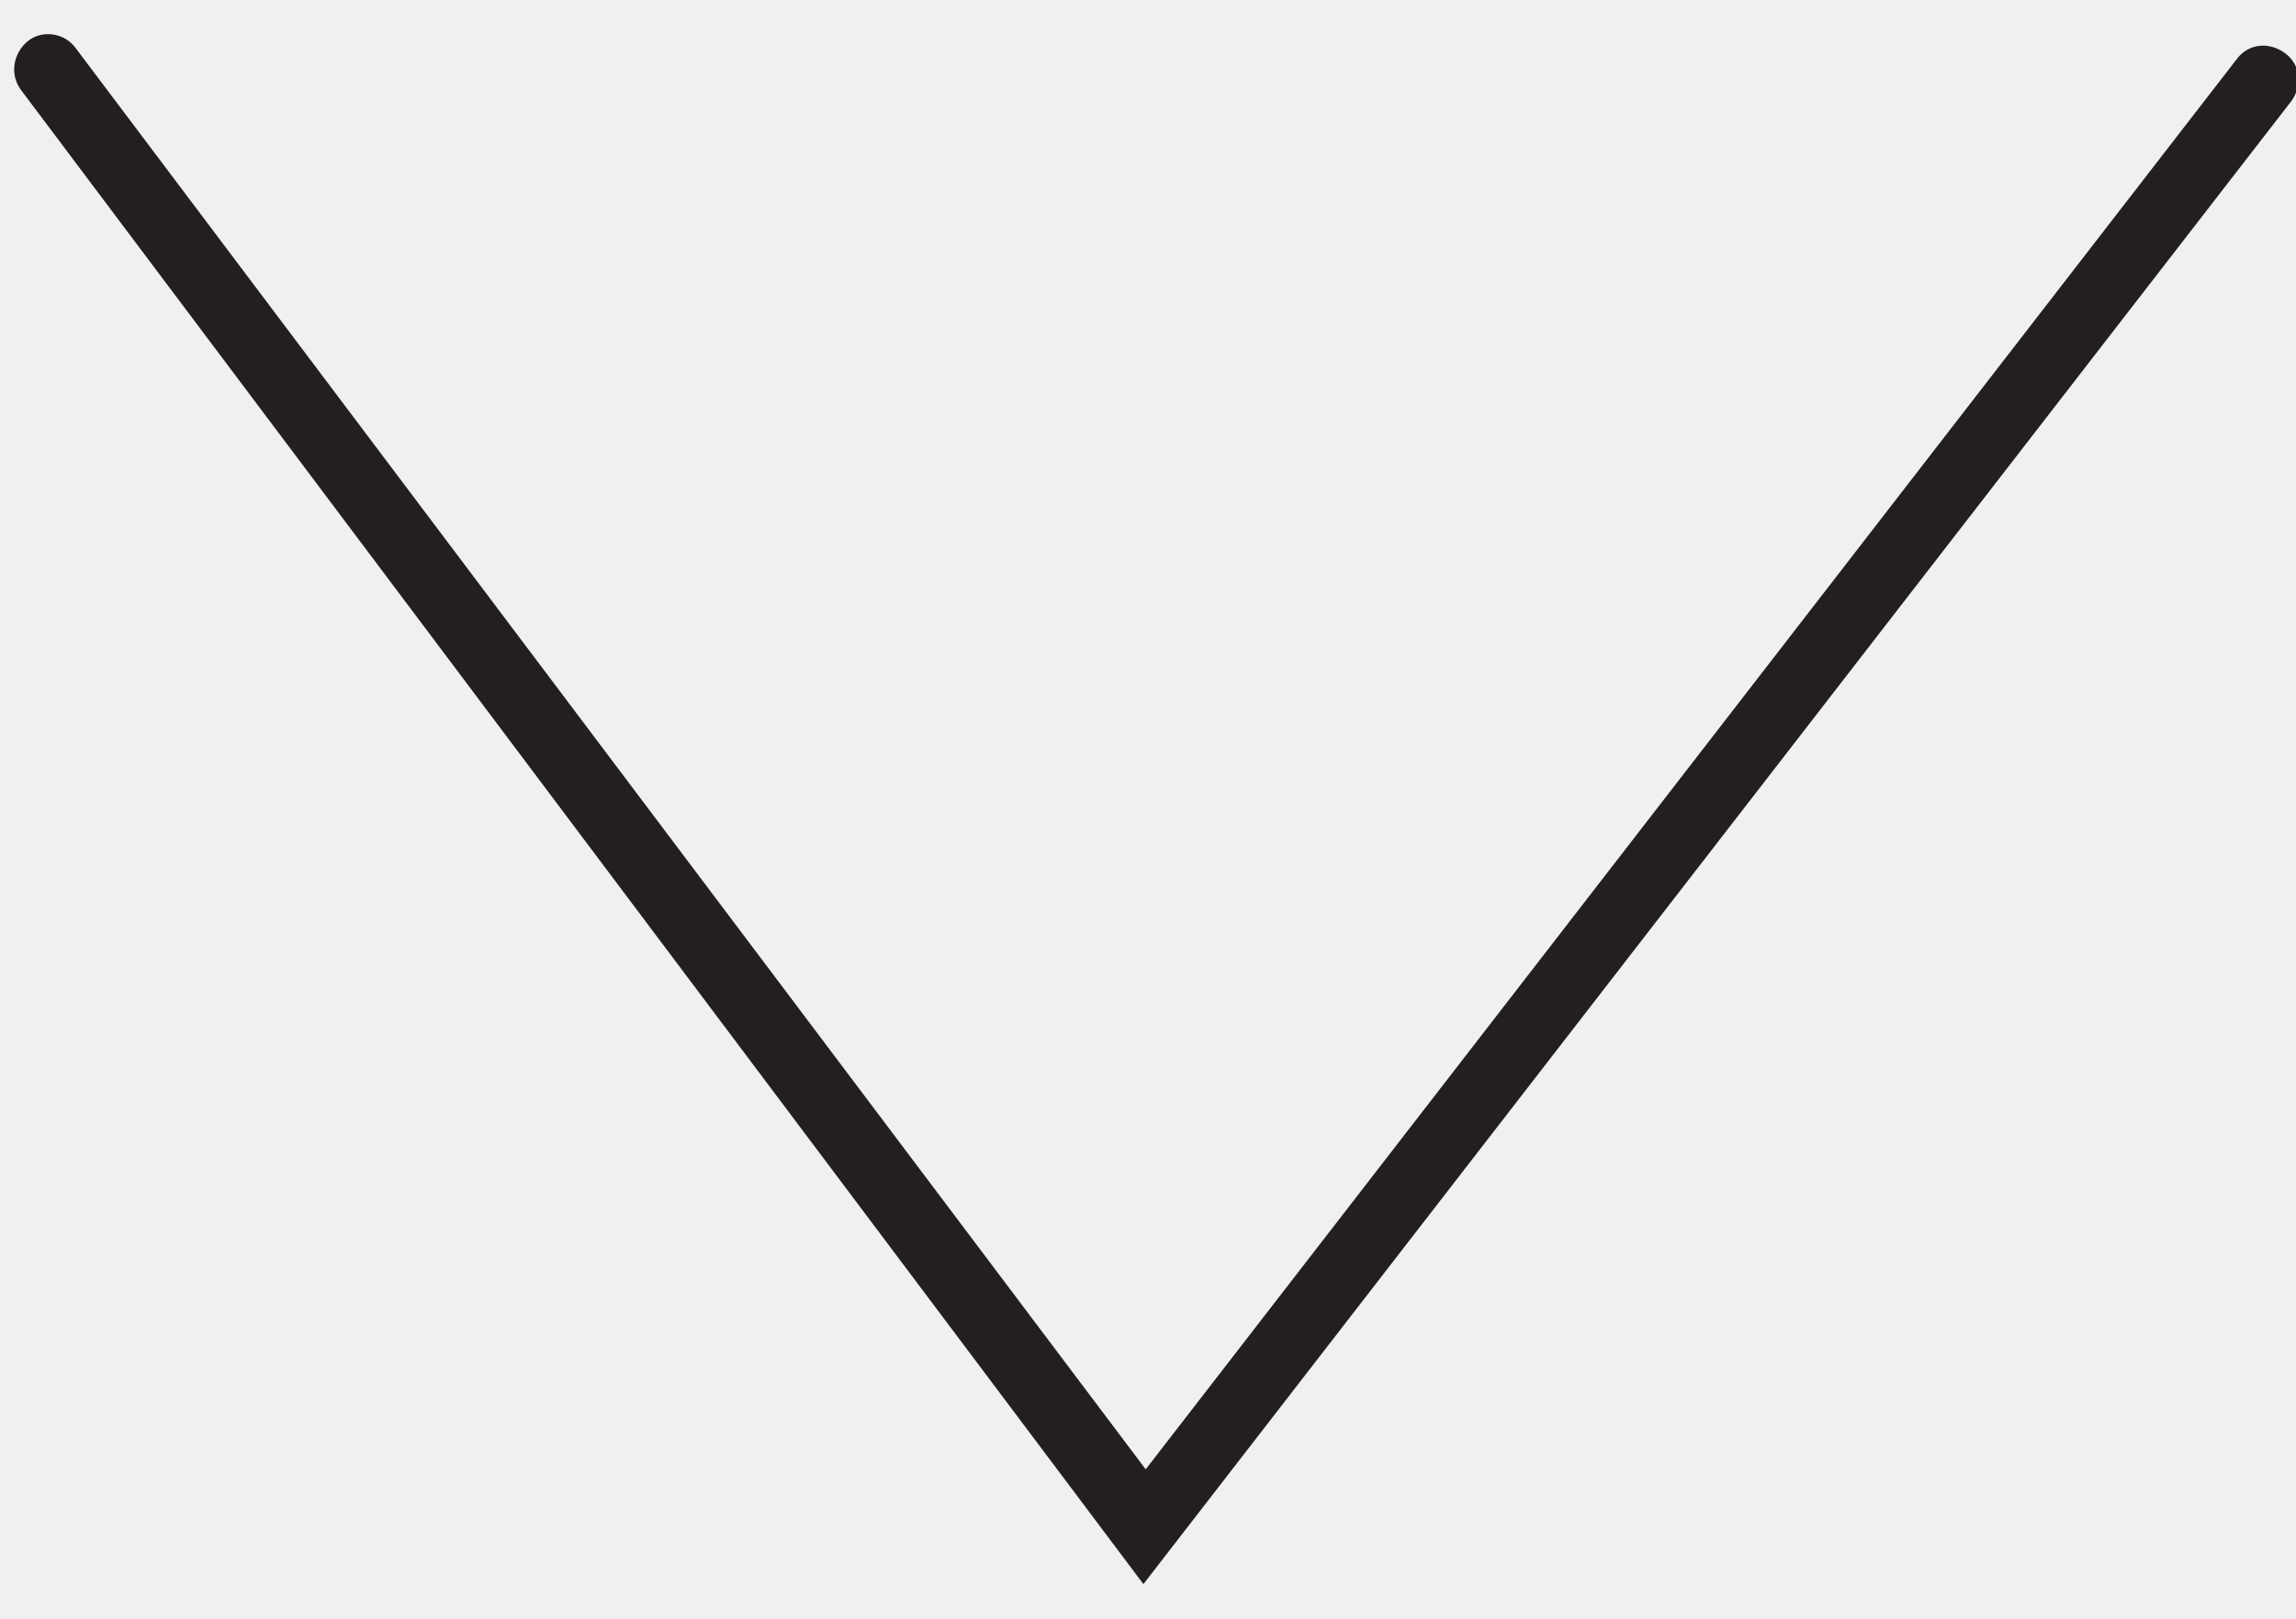
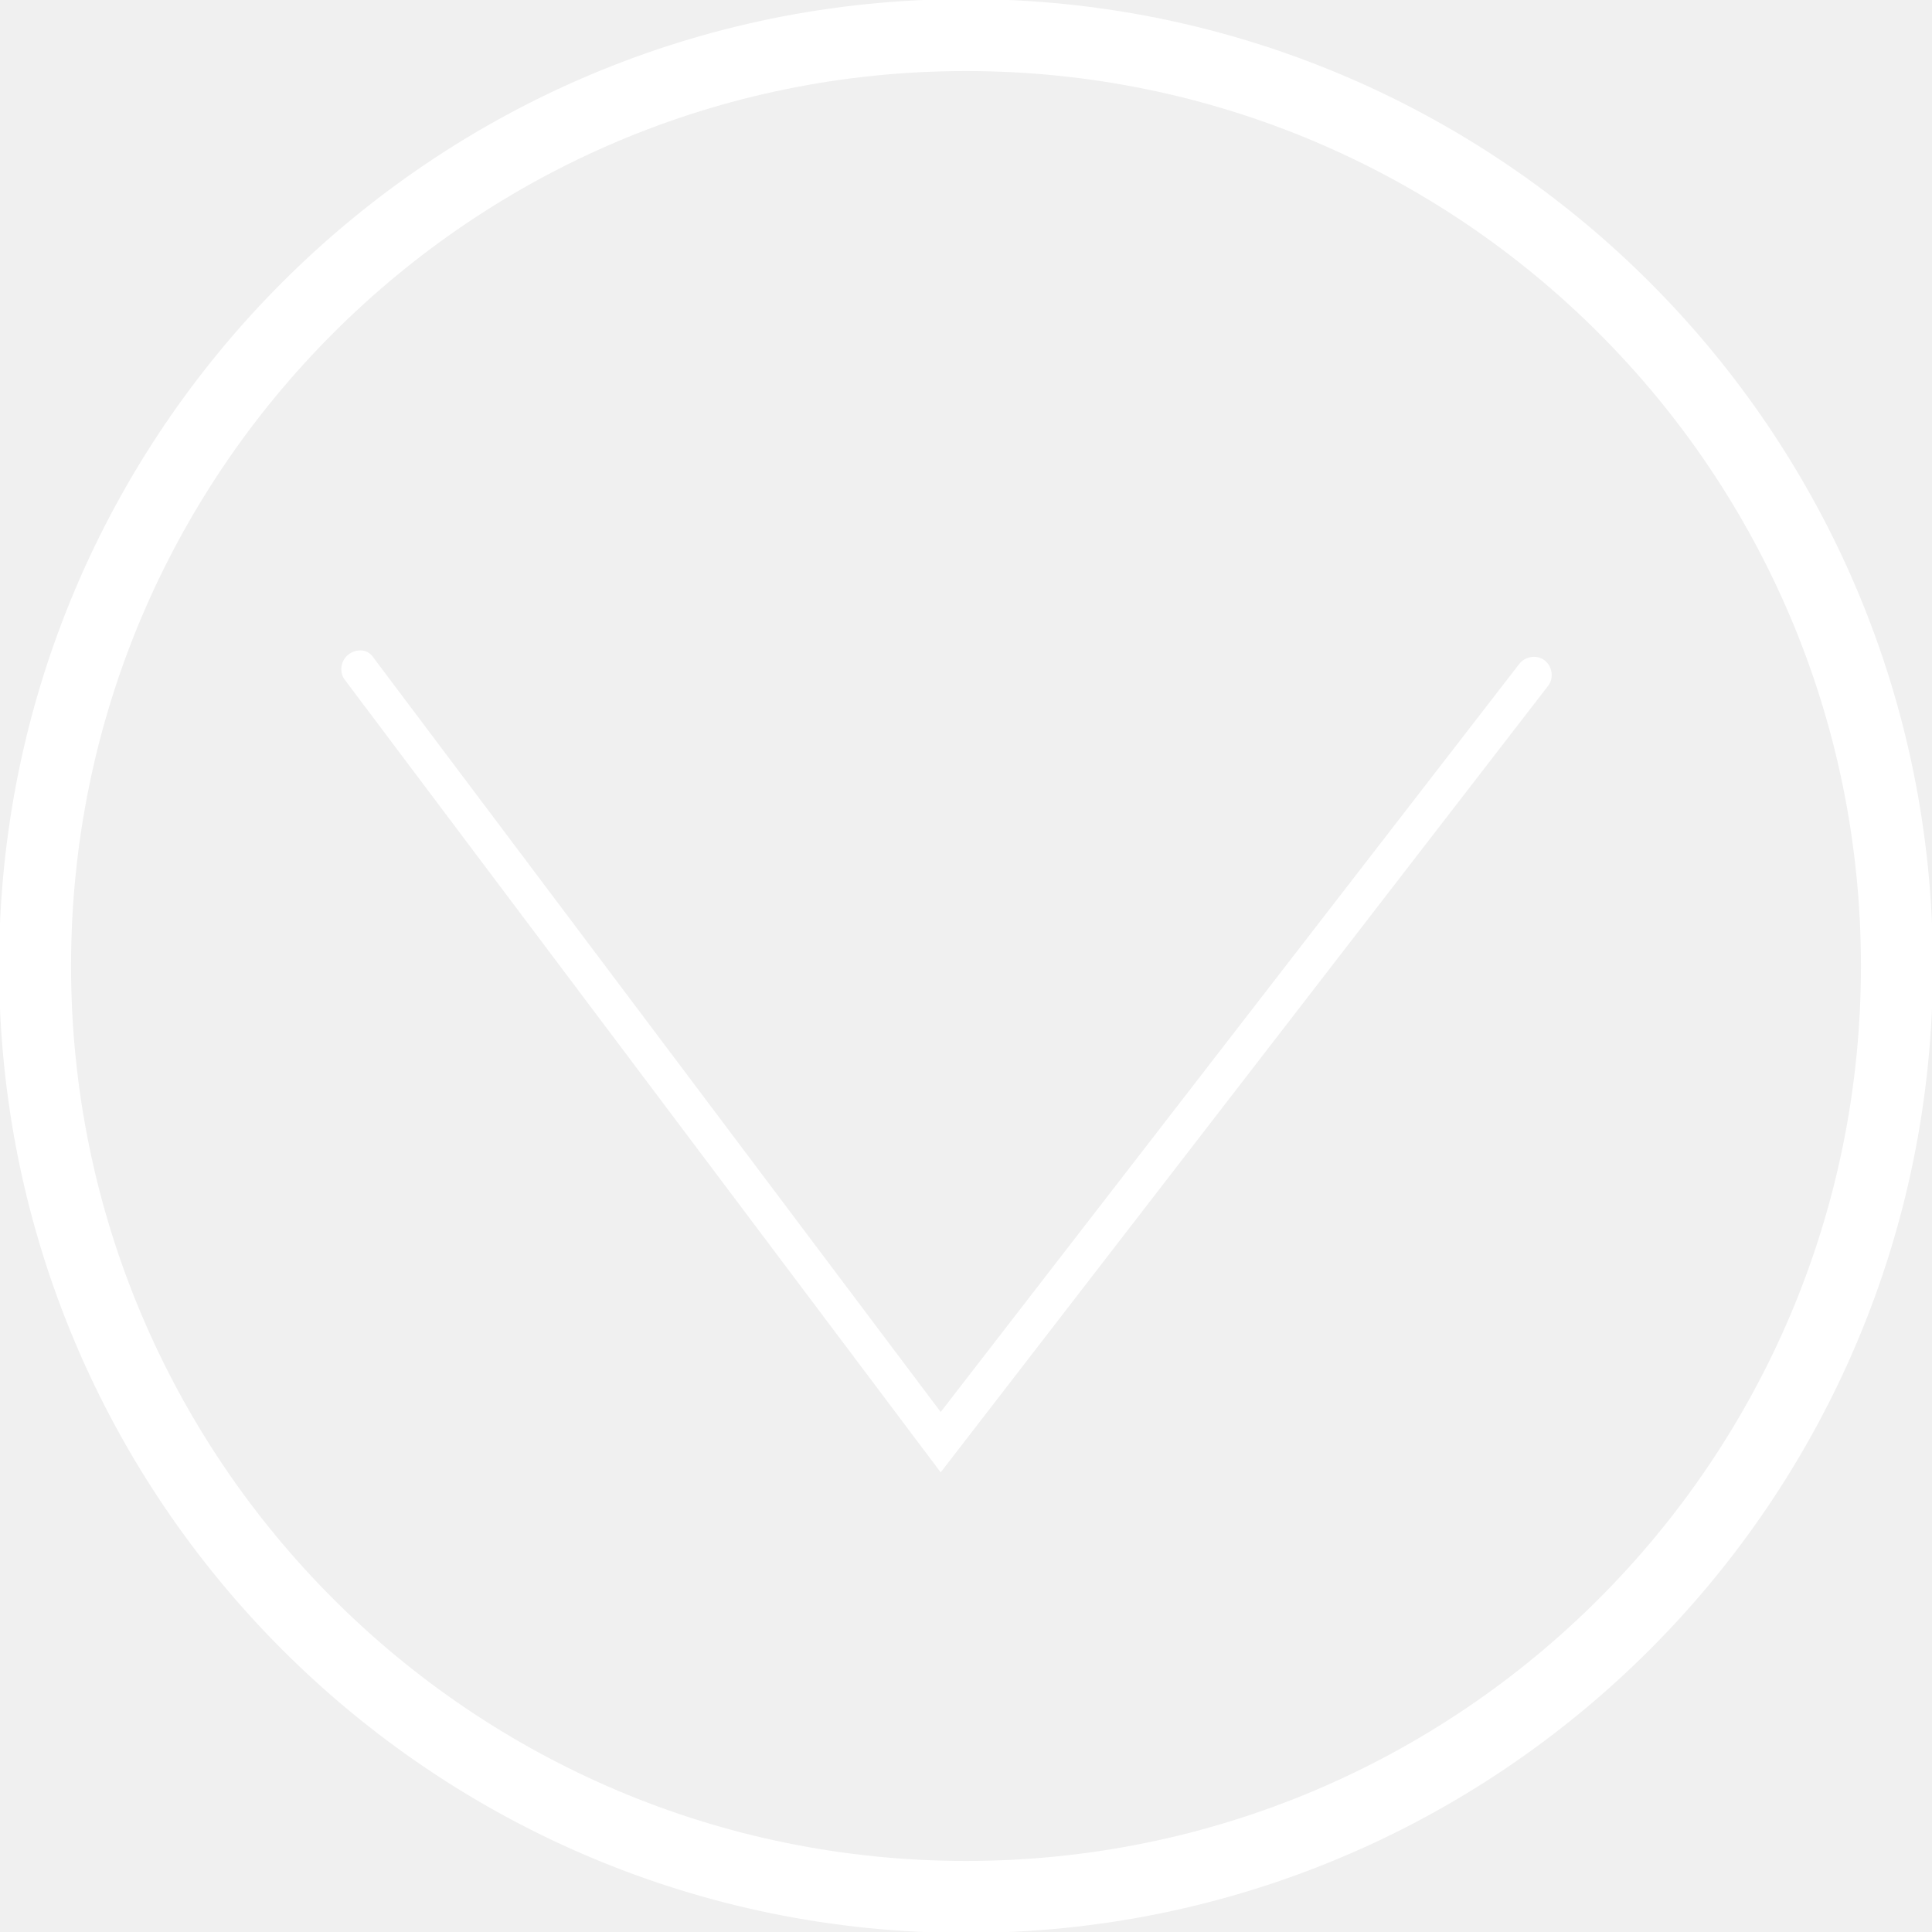
- <svg xmlns="http://www.w3.org/2000/svg" version="1.1" id="Layer_1" x="0px" y="0px" width="100px" height="70.5px" viewBox="0 0 100 70.5" style="enable-background:new 0 0 100 70.5;" xml:space="preserve">
-   <style type="text/css">
- 	.st0{fill:#FFFFFF;stroke:#231F20;stroke-miterlimit:10;}
- 	.st1{fill:#231F20;}
- </style>
-   <path class="st0" d="M-62.2-13.3" />
+ <svg xmlns="http://www.w3.org/2000/svg" version="1.1" id="Layer_1" x="0px" y="0px" width="99.2px" height="99.2px" viewBox="-235.4 237.9 99.2 99.2" enable-background="new -235.4 237.9 99.2 99.2" xml:space="preserve">
+   <path fill="#FFFFFF" stroke="#231F20" stroke-miterlimit="10" d="M-299.2,258.2" />
  <g>
-     <path class="st1" d="M49.8,69L0.9,3.9C0.4,3.2,0.6,2.3,1.2,1.8s1.6-0.4,2.1,0.3L49.9,64L97.4,2.6c0.5-0.7,1.4-0.8,2.1-0.3   c0.7,0.5,0.8,1.4,0.3,2.1L49.8,69z" />
+     <path fill="#FFFFFF" d="M-187.1,313.5l-30.6-40.7c-0.3-0.4-0.2-1,0.2-1.3c0.4-0.3,1-0.3,1.3,0.2l29.1,38.7l29.7-38.4   c0.3-0.4,0.9-0.5,1.3-0.2c0.4,0.3,0.5,0.9,0.2,1.3L-187.1,313.5z" />
  </g>
-   <g>
- </g>
-   <g>
- </g>
-   <g>
- </g>
-   <g>
- </g>
-   <g>
- </g>
-   <g>
- </g>
+   <circle fill="none" stroke="#FFFFFF" stroke-width="3.696" stroke-miterlimit="10" cx="-185.8" cy="287.5" r="47.8" />
</svg>
